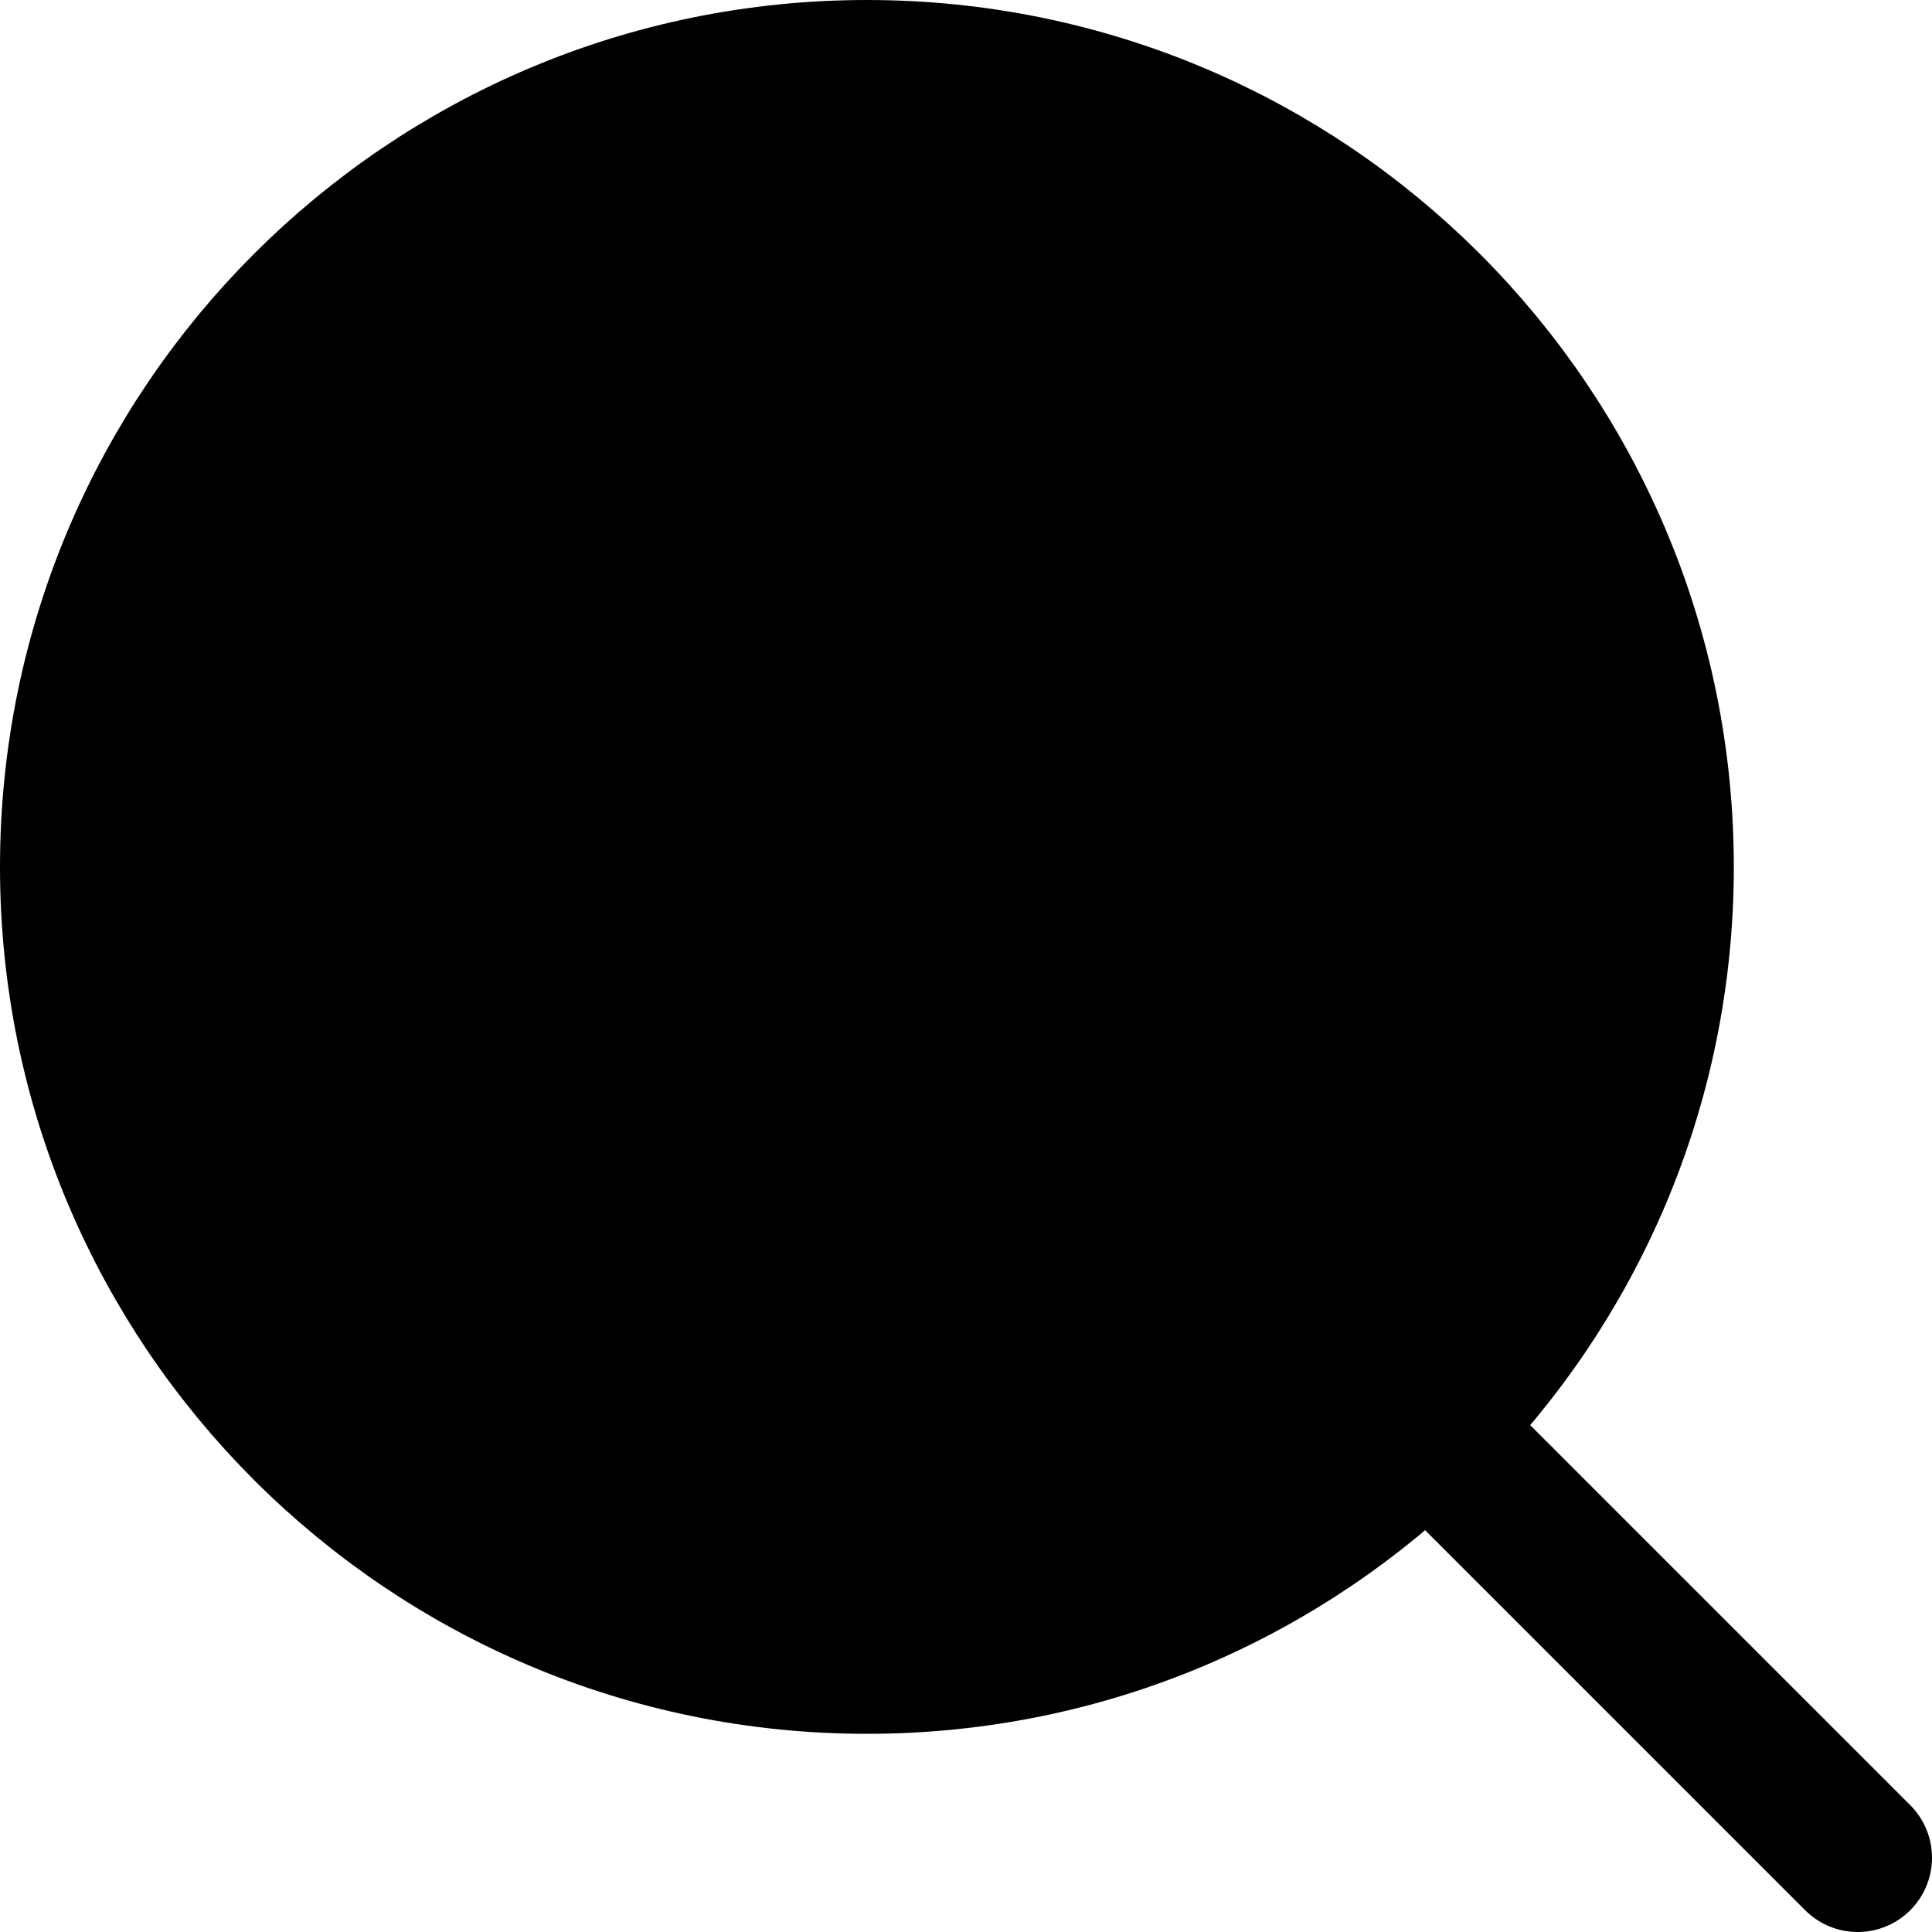
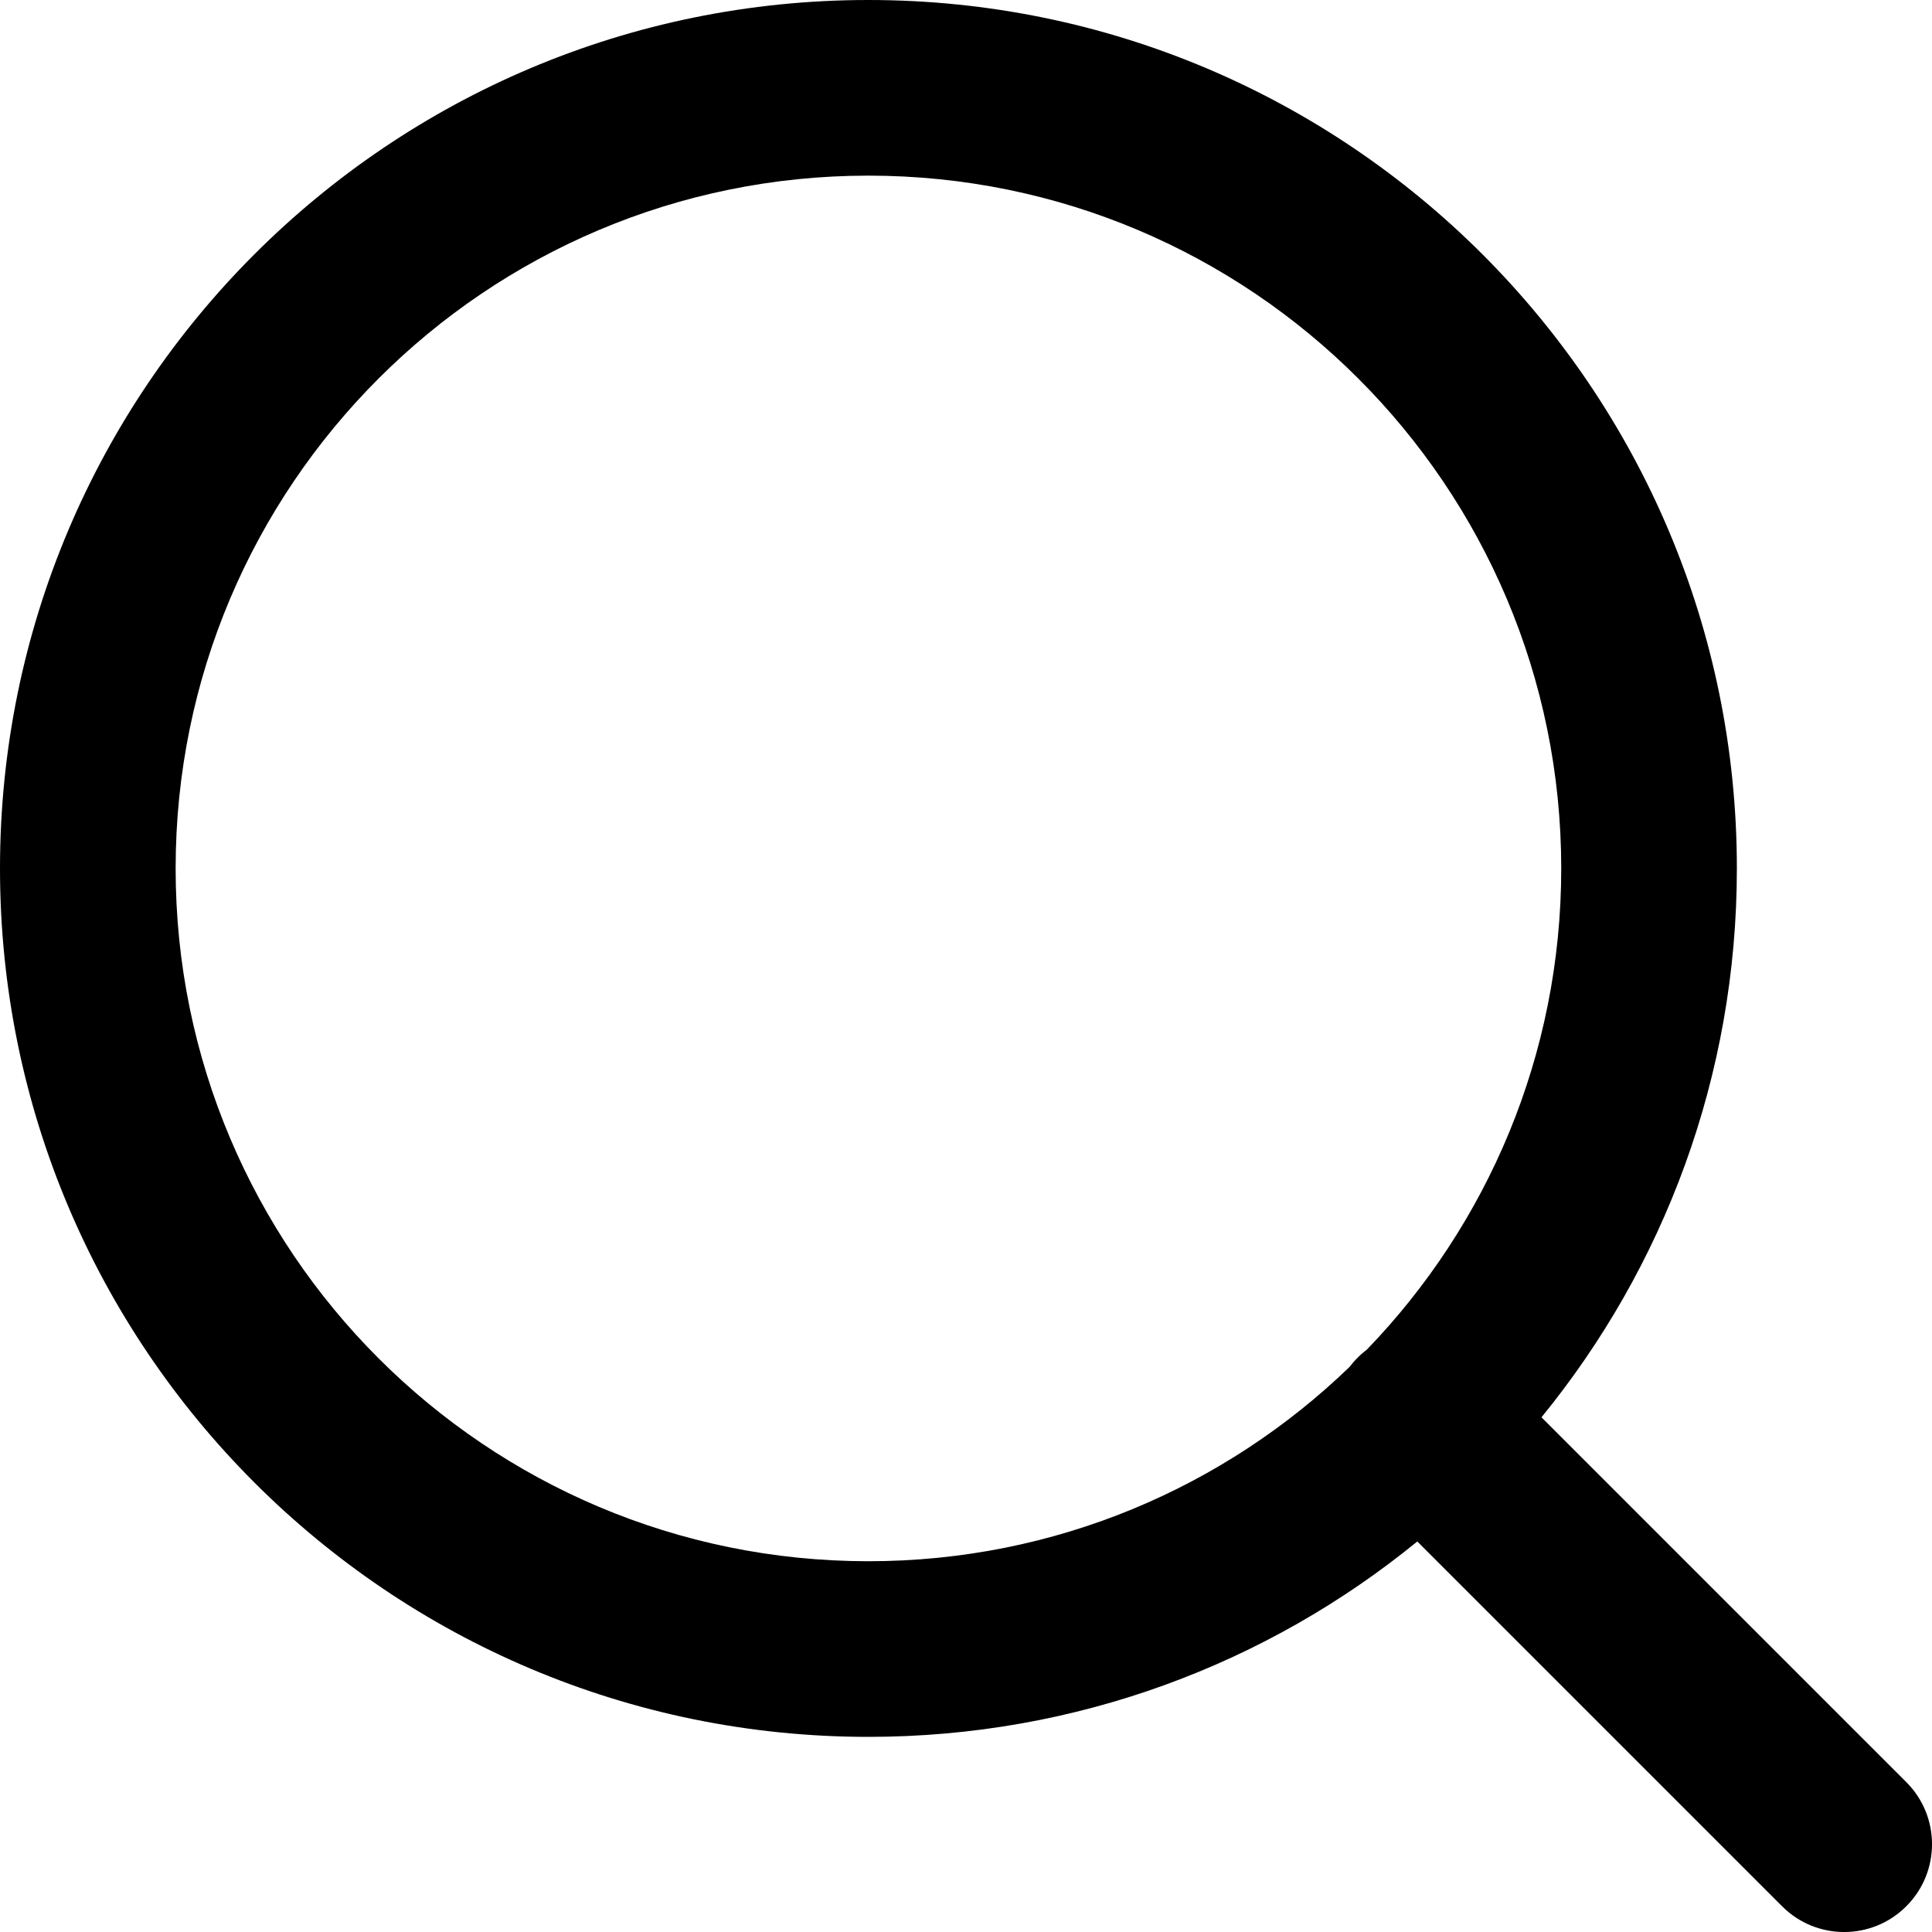
- <svg xmlns="http://www.w3.org/2000/svg" width="26" height="26" viewBox="0 0 26 26">
-   <path d="M25 25L19.2 19.2M22.333 11.667C22.333 17.558 17.558 22.333 11.667 22.333C5.776 22.333 1 17.558 1 11.667C1 5.776 5.776 1 11.667 1C17.558 1 22.333 5.776 22.333 11.667Z" stroke="black" stroke-width="2" stroke-linecap="round" stroke-linejoin="round" />
+ <svg xmlns="http://www.w3.org/2000/svg" width="22" height="22" viewBox="0 0 22 22" fill="none">
+   <path fill-rule="evenodd" clip-rule="evenodd" d="M9.889 2C5.532 2 2 5.532 2 9.889C2 14.246 5.532 17.778 9.889 17.778C12.017 17.778 13.949 16.935 15.368 15.565C15.396 15.528 15.426 15.493 15.46 15.46C15.493 15.426 15.528 15.396 15.565 15.368C16.935 13.949 17.778 12.017 17.778 9.889C17.778 5.532 14.246 2 9.889 2ZM17.553 16.139C18.944 14.435 19.778 12.259 19.778 9.889C19.778 4.427 15.35 0 9.889 0C4.427 0 0 4.427 0 9.889C0 15.35 4.427 19.778 9.889 19.778C12.259 19.778 14.435 18.944 16.139 17.553L20.293 21.707C20.683 22.098 21.317 22.098 21.707 21.707C22.098 21.317 22.098 20.683 21.707 20.293L17.553 16.139Z" fill="black" />
</svg>
